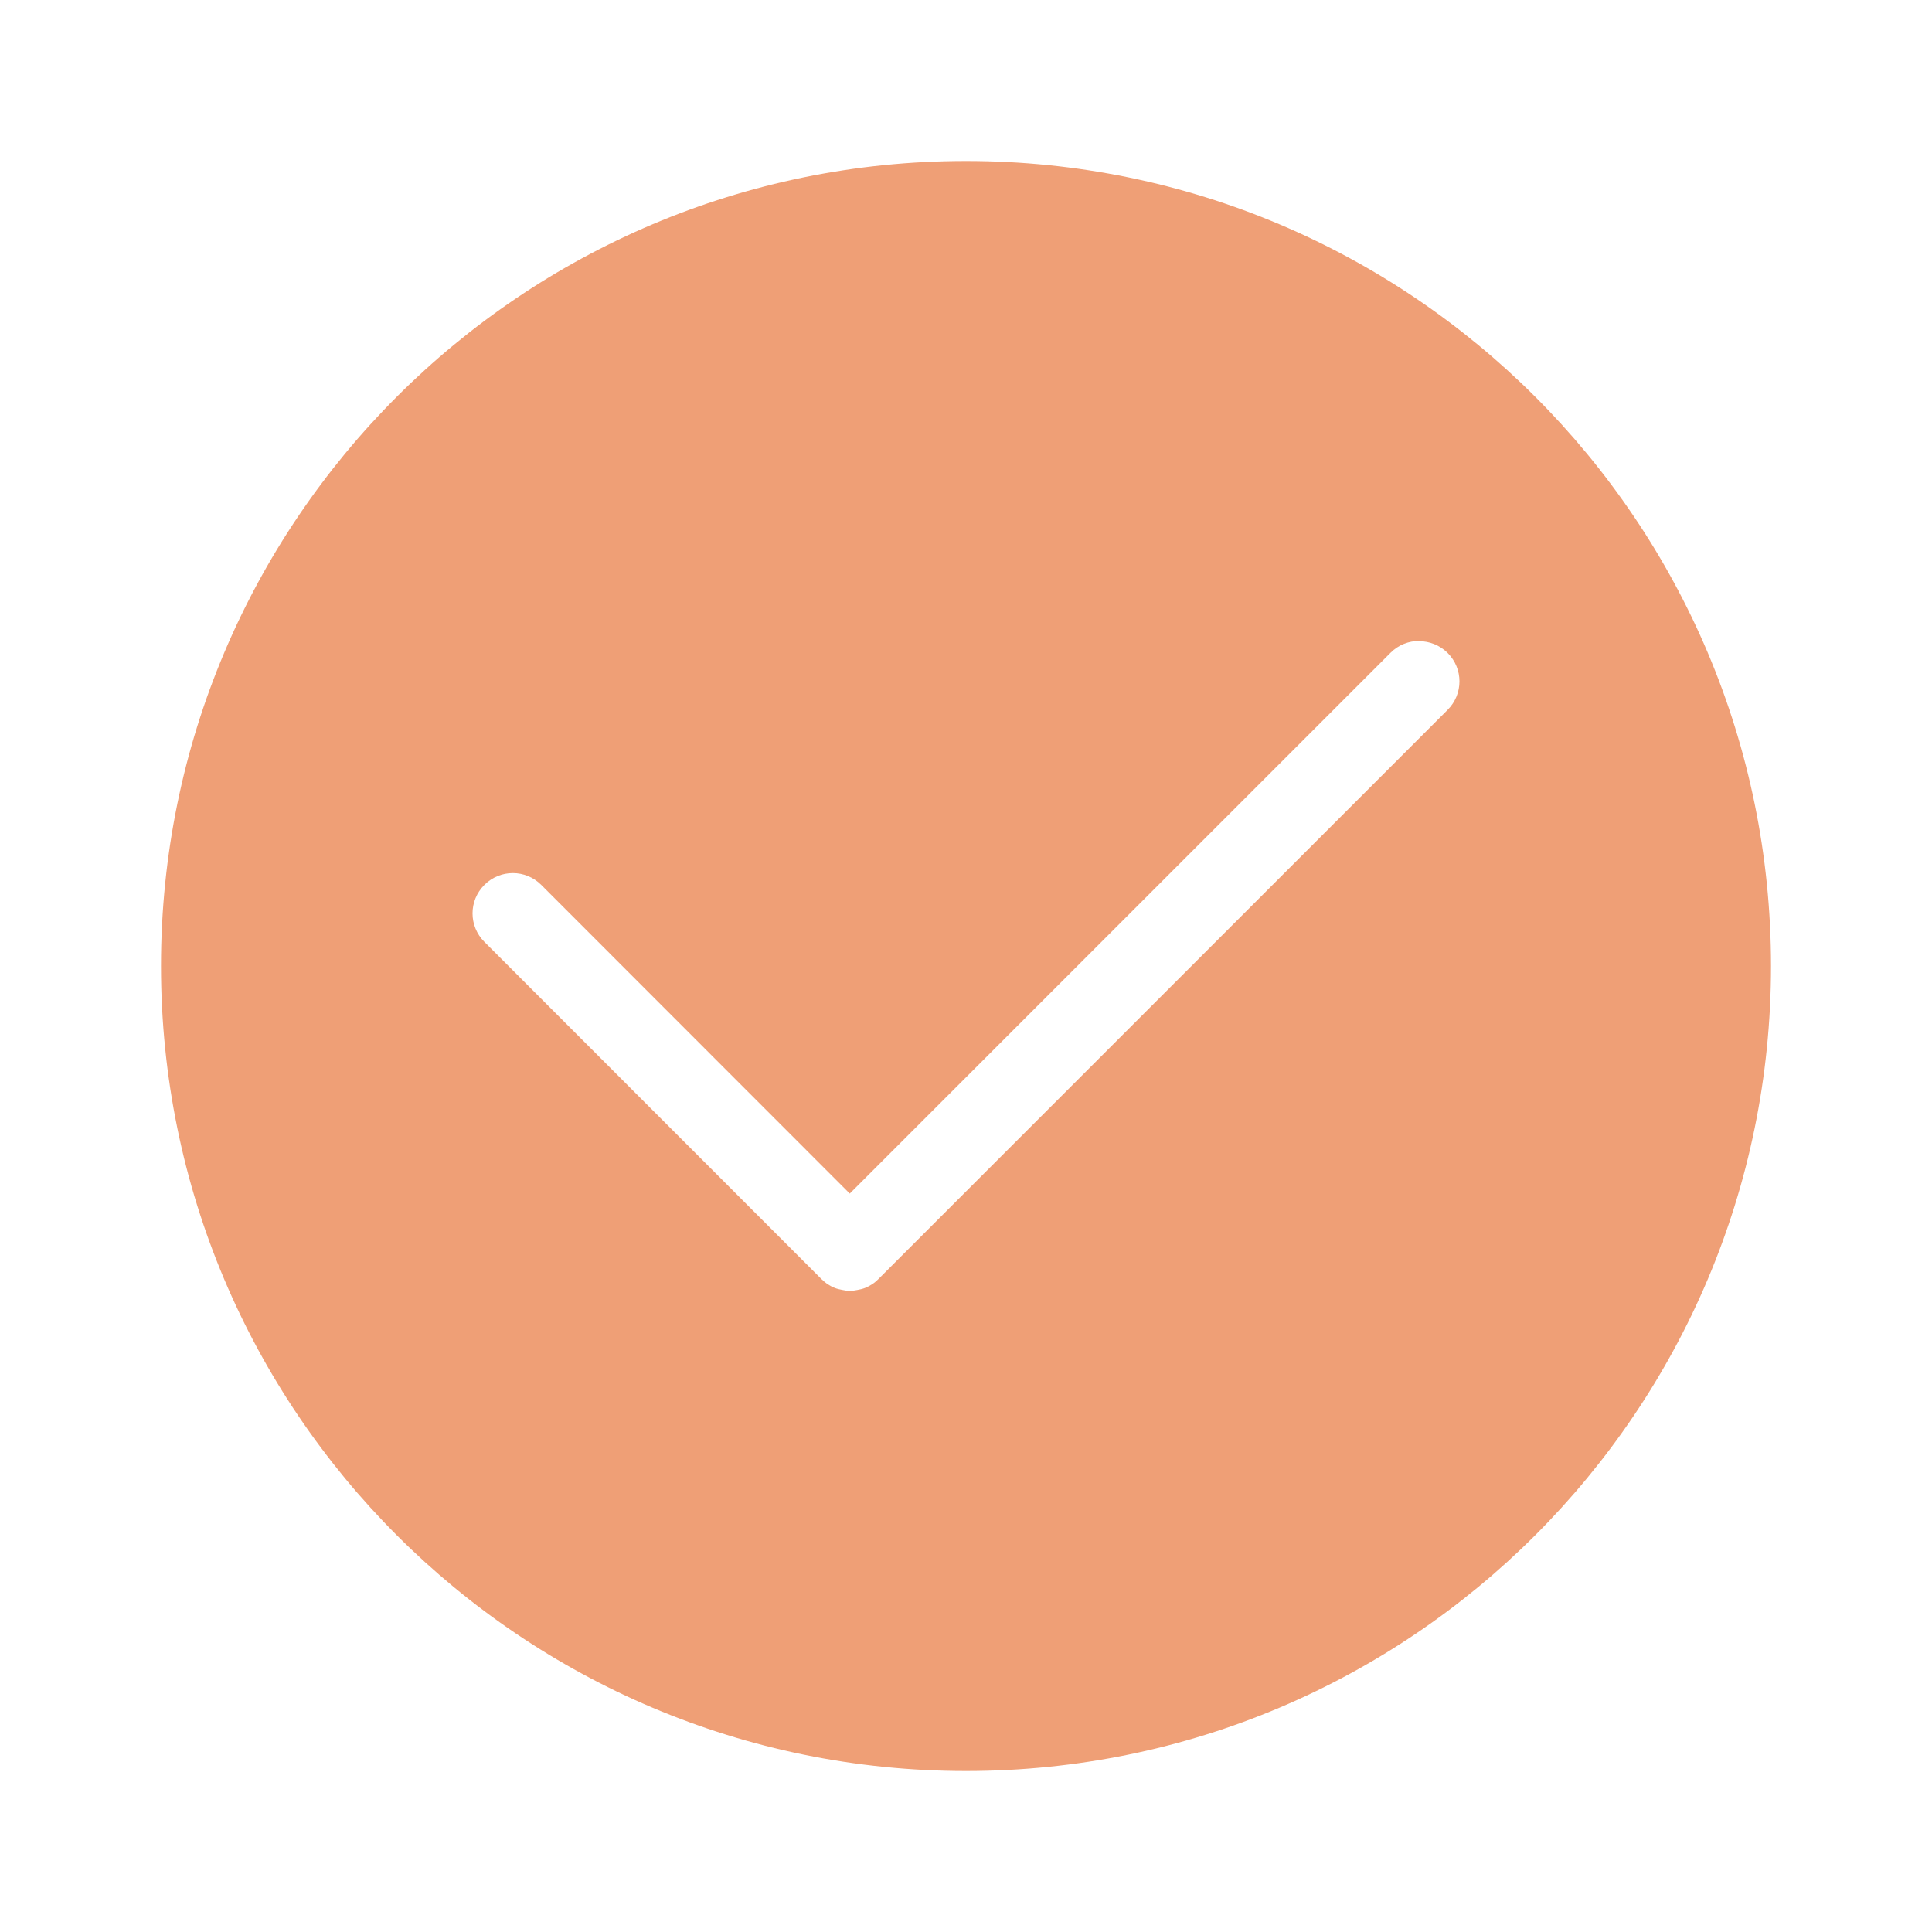
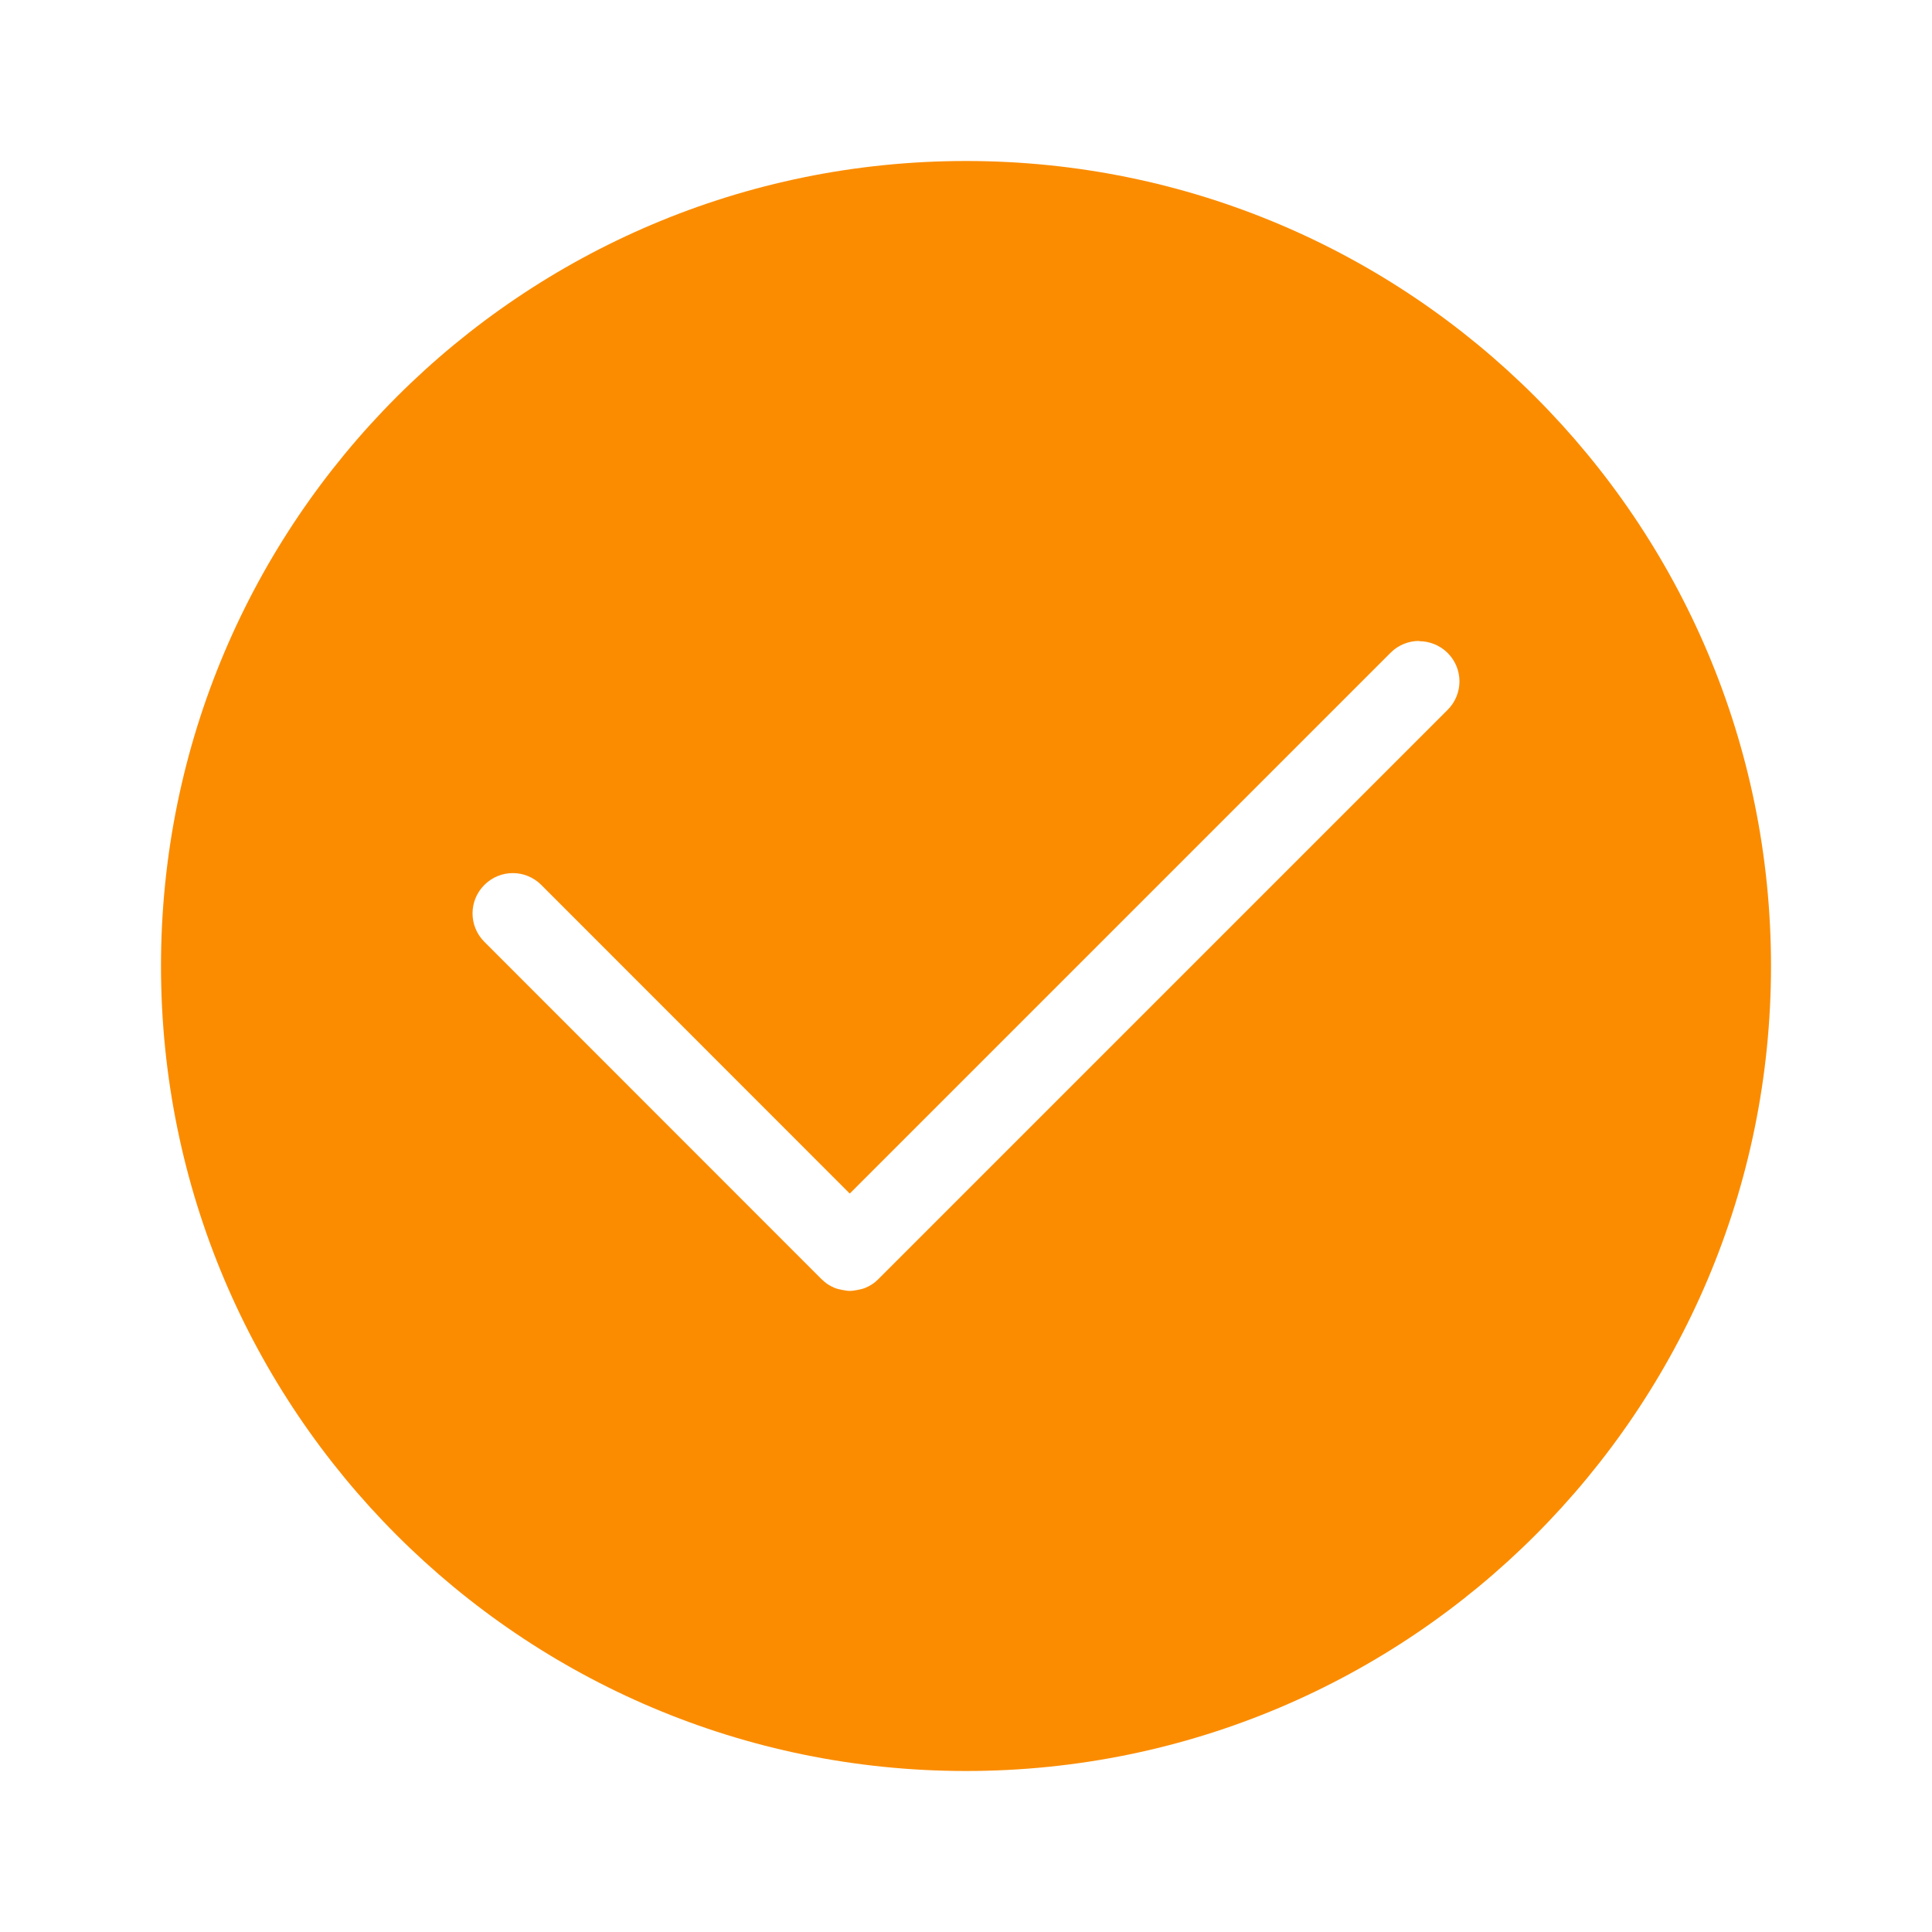
<svg xmlns="http://www.w3.org/2000/svg" width="24" height="24" version="1.1" viewBox="0 0 24 24">
-   <path d="m12 2a10 10 0 0 0-10 10 10 10 0 0 0 10 10 10 10 0 0 0 10-10 10 10 0 0 0-10-10zm5.629 5.963v0.002c0.128-4e-6 0.256 0.049 0.354 0.146 0.196 0.196 0.196 0.511 0 0.707l-7.072 7.072c-0.024 0.024-0.05 0.046-0.078 0.064-0.028 0.018-0.056 0.033-0.086 0.045-0.03 0.012-0.062 0.019-0.094 0.025-0.031 0.006-0.064 0.012-0.096 0.012-0.032 0-0.062-0.006-0.094-0.012-0.031-0.006-0.064-0.013-0.094-0.025-0.03-0.012-0.058-0.027-0.086-0.045-0.014-0.009-0.028-0.021-0.041-0.031-0.013-0.011-0.027-0.023-0.039-0.035l-4.186-4.188c-0.196-0.196-0.196-0.511 0-0.707 0.196-0.196 0.511-0.196 0.707 0l3.832 3.834 6.719-6.719c0.098-0.098 0.226-0.146 0.354-0.146z" fill="#ef9f76" />
+   <path d="m12 2a10 10 0 0 0-10 10 10 10 0 0 0 10 10 10 10 0 0 0 10-10 10 10 0 0 0-10-10zm5.629 5.963v0.002c0.128-4e-6 0.256 0.049 0.354 0.146 0.196 0.196 0.196 0.511 0 0.707l-7.072 7.072c-0.024 0.024-0.05 0.046-0.078 0.064-0.028 0.018-0.056 0.033-0.086 0.045-0.03 0.012-0.062 0.019-0.094 0.025-0.031 0.006-0.064 0.012-0.096 0.012-0.032 0-0.062-0.006-0.094-0.012-0.031-0.006-0.064-0.013-0.094-0.025-0.03-0.012-0.058-0.027-0.086-0.045-0.014-0.009-0.028-0.021-0.041-0.031-0.013-0.011-0.027-0.023-0.039-0.035l-4.186-4.188c-0.196-0.196-0.196-0.511 0-0.707 0.196-0.196 0.511-0.196 0.707 0l3.832 3.834 6.719-6.719c0.098-0.098 0.226-0.146 0.354-0.146z" fill="#FB8C00" />
</svg>
